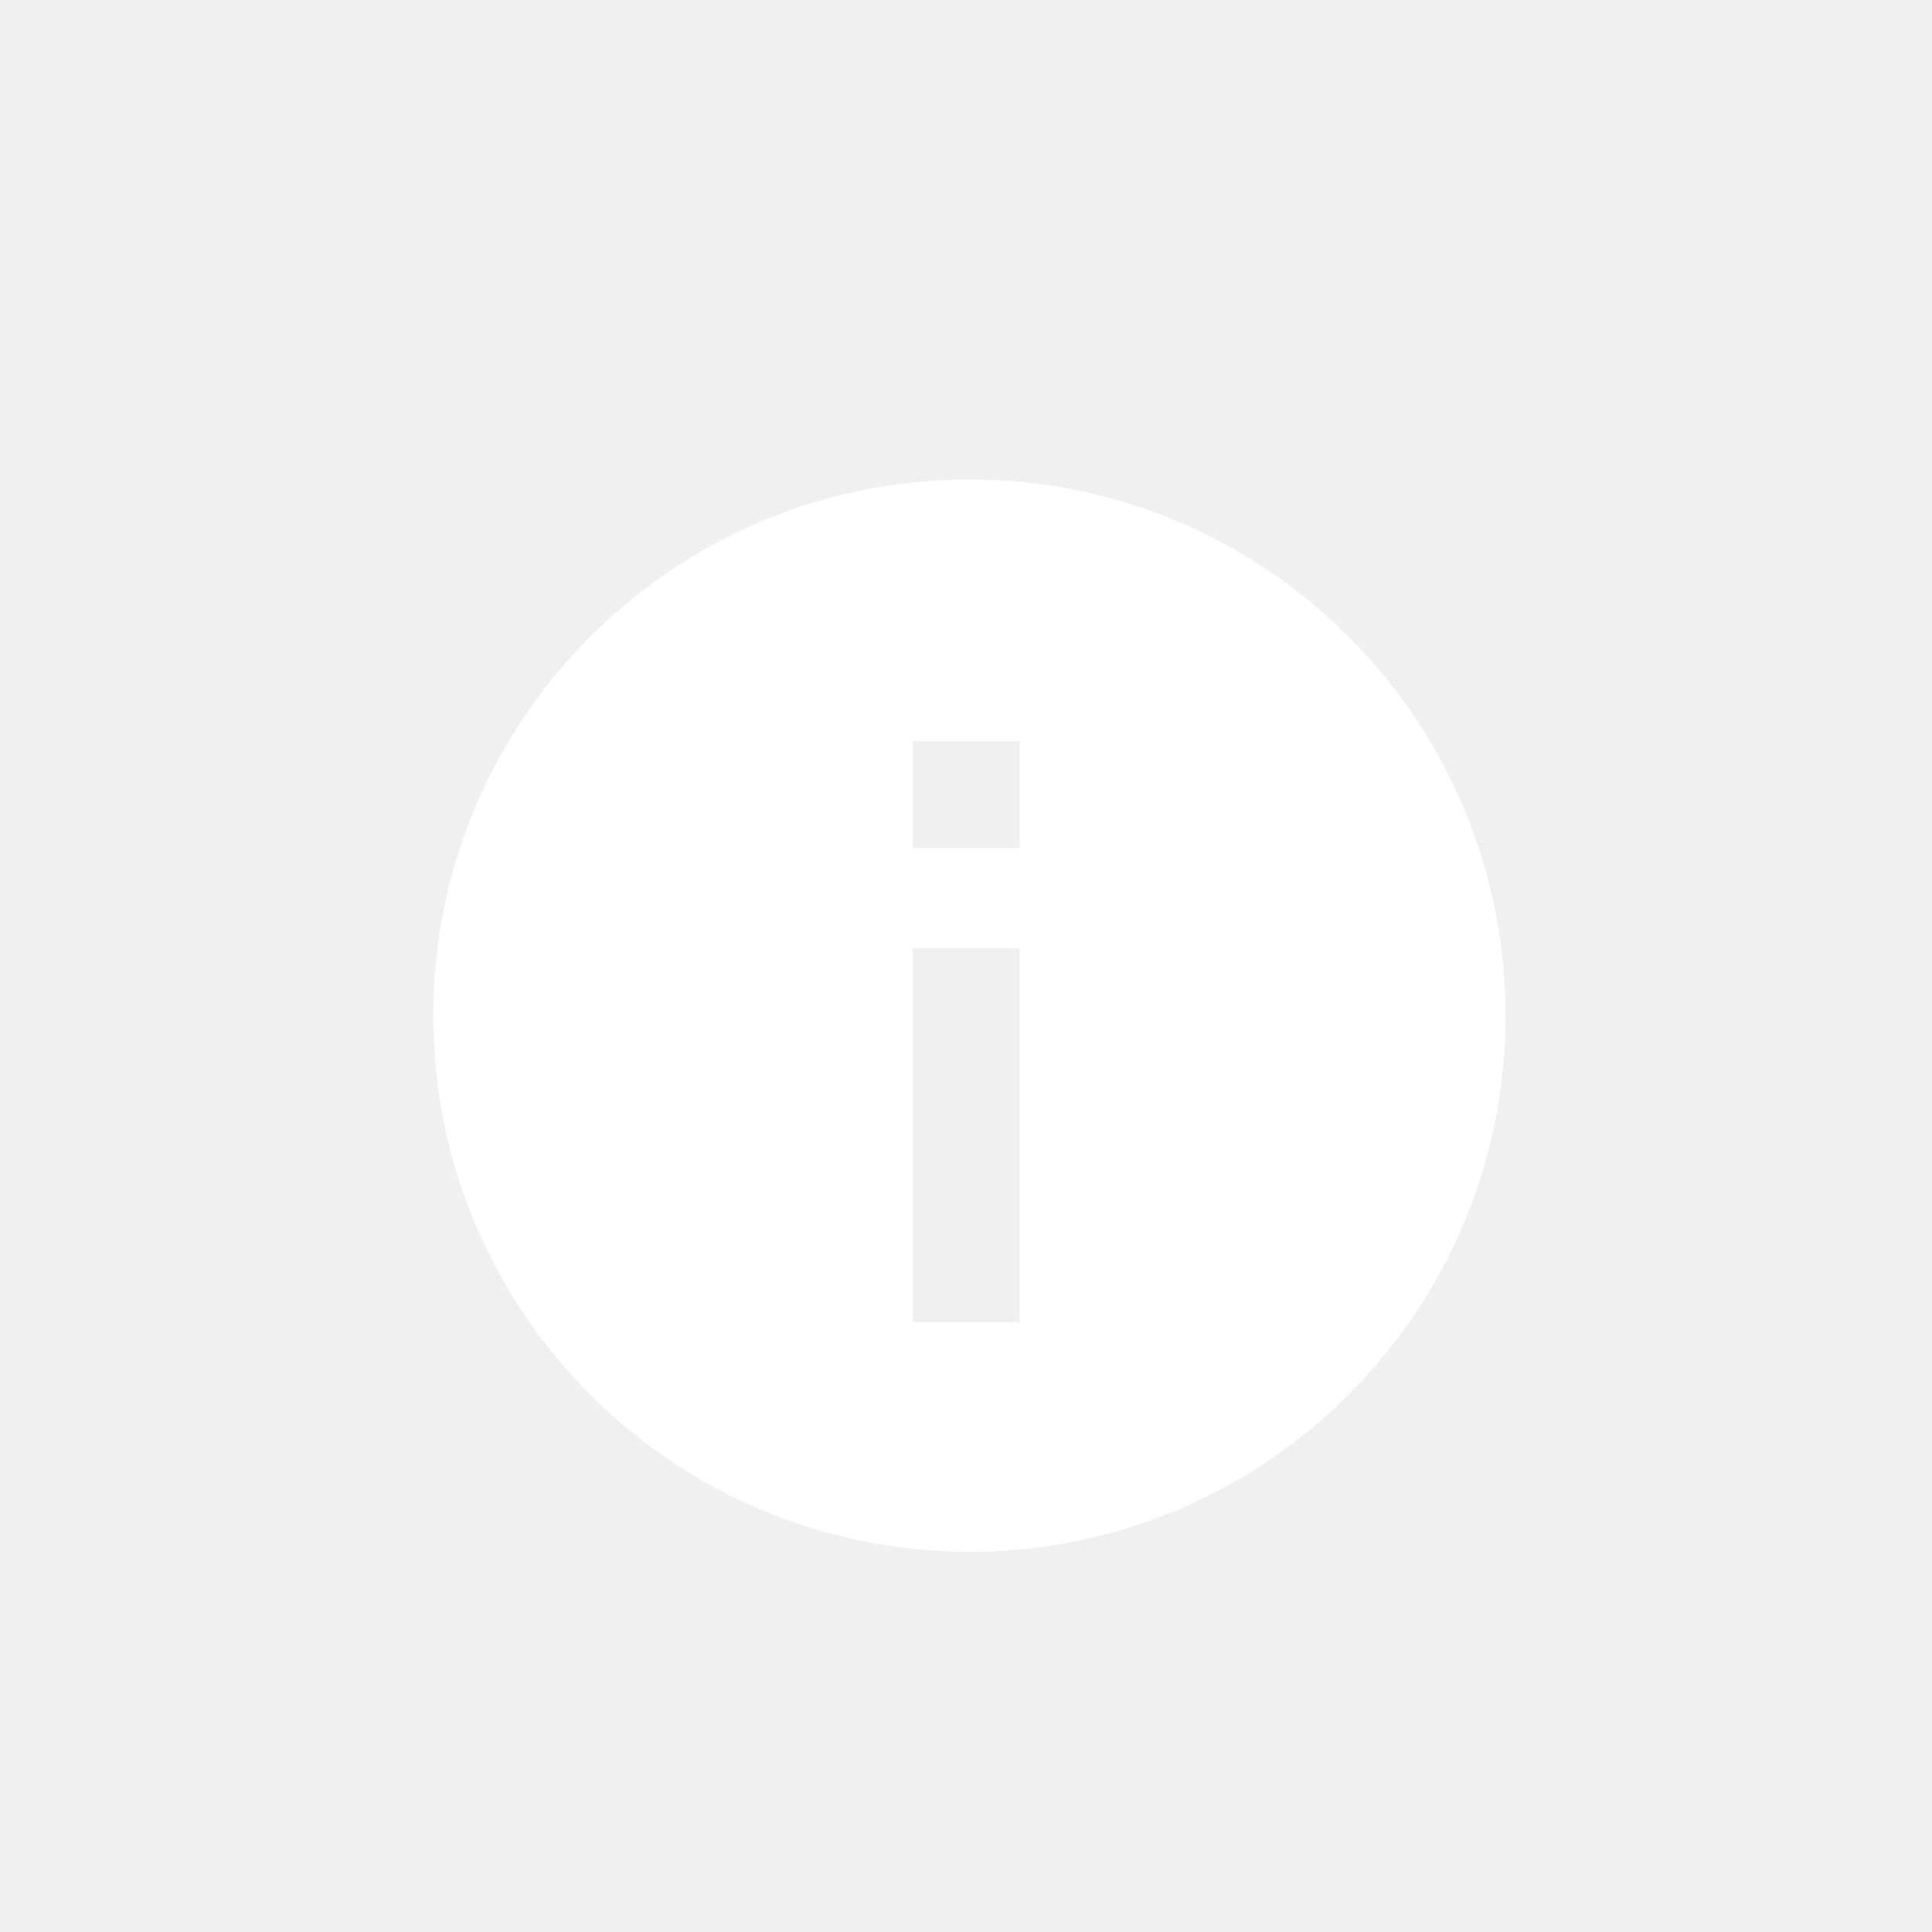
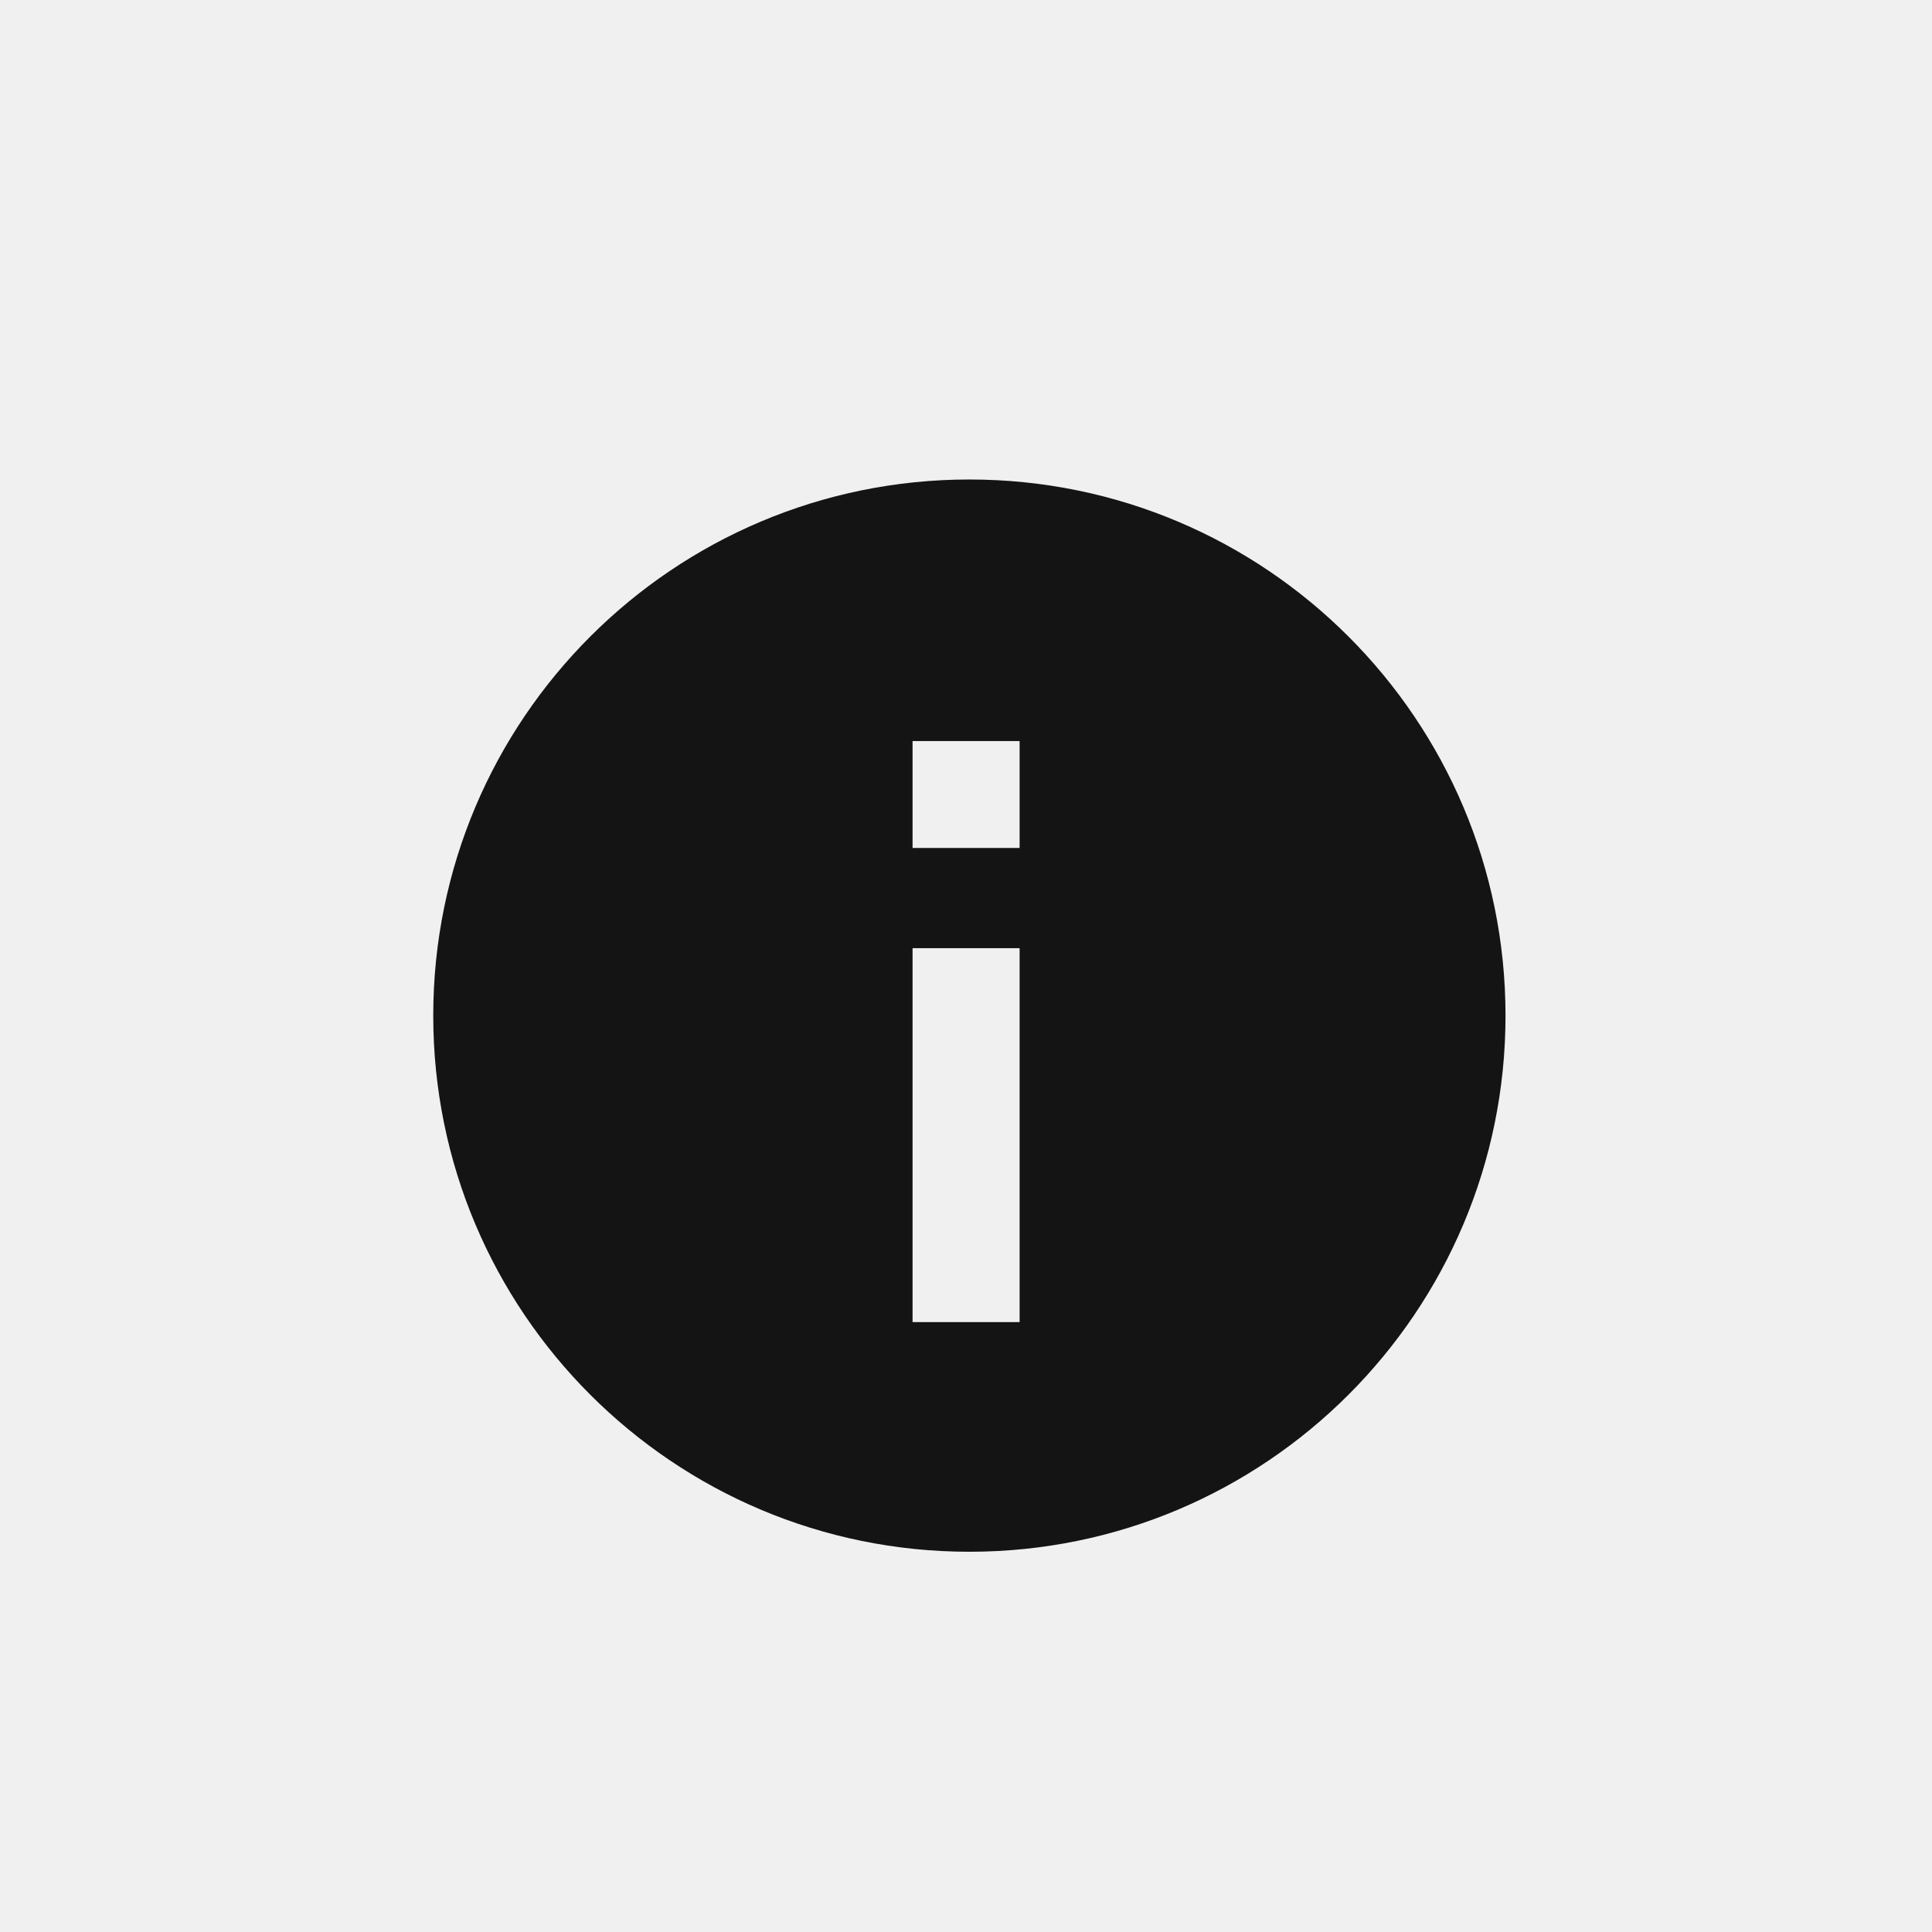
<svg xmlns="http://www.w3.org/2000/svg" viewBox="0 0 32 32" id="svg2" version="1.1">
  <defs id="defs3051">
    <style type="text/css" id="current-color-scheme">
      .ColorScheme-Text {
        color:#4d4d4d;
      }
      </style>
    <style id="current-color-scheme-6" type="text/css">
      .ColorScheme-Text {
        color:#4d4d4d;
      }
      </style>
  </defs>
-   <path style="opacity:1;fill:#ffffff;fill-opacity:1;fill-rule:nonzero;stroke:none;stroke-width:0.759;stroke-linecap:butt;stroke-linejoin:round;stroke-miterlimit:4;stroke-dasharray:none;stroke-dashoffset:100;stroke-opacity:1" d="m 16.057,7.942 a 8.88,8.88 0 0 0 -8.881,8.879 8.88,8.88 0 0 0 8.881,8.881 8.88,8.88 0 0 0 8.879,-8.881 8.88,8.88 0 0 0 -8.879,-8.879 z m -0.942,4.332 1.773,0 0,1.771 -1.773,0 0,-1.477 0,-0.294 z m 0,3.431 1.773,0 0,6.193 -1.773,0 0,-5.899 0,-0.294 z" id="path4164" />
+   <path style="opacity:1;fill:#141414;fill-opacity:1;fill-rule:nonzero;stroke:none;stroke-width:0.759;stroke-linecap:butt;stroke-linejoin:round;stroke-miterlimit:4;stroke-dasharray:none;stroke-dashoffset:100;stroke-opacity:1" d="m 16.057,7.942 a 8.88,8.88 0 0 0 -8.881,8.879 8.88,8.88 0 0 0 8.881,8.881 8.88,8.88 0 0 0 8.879,-8.881 8.88,8.88 0 0 0 -8.879,-8.879 z m -0.942,4.332 1.773,0 0,1.771 -1.773,0 0,-1.477 0,-0.294 z m 0,3.431 1.773,0 0,6.193 -1.773,0 0,-5.899 0,-0.294 z" id="path4164" />
</svg>
